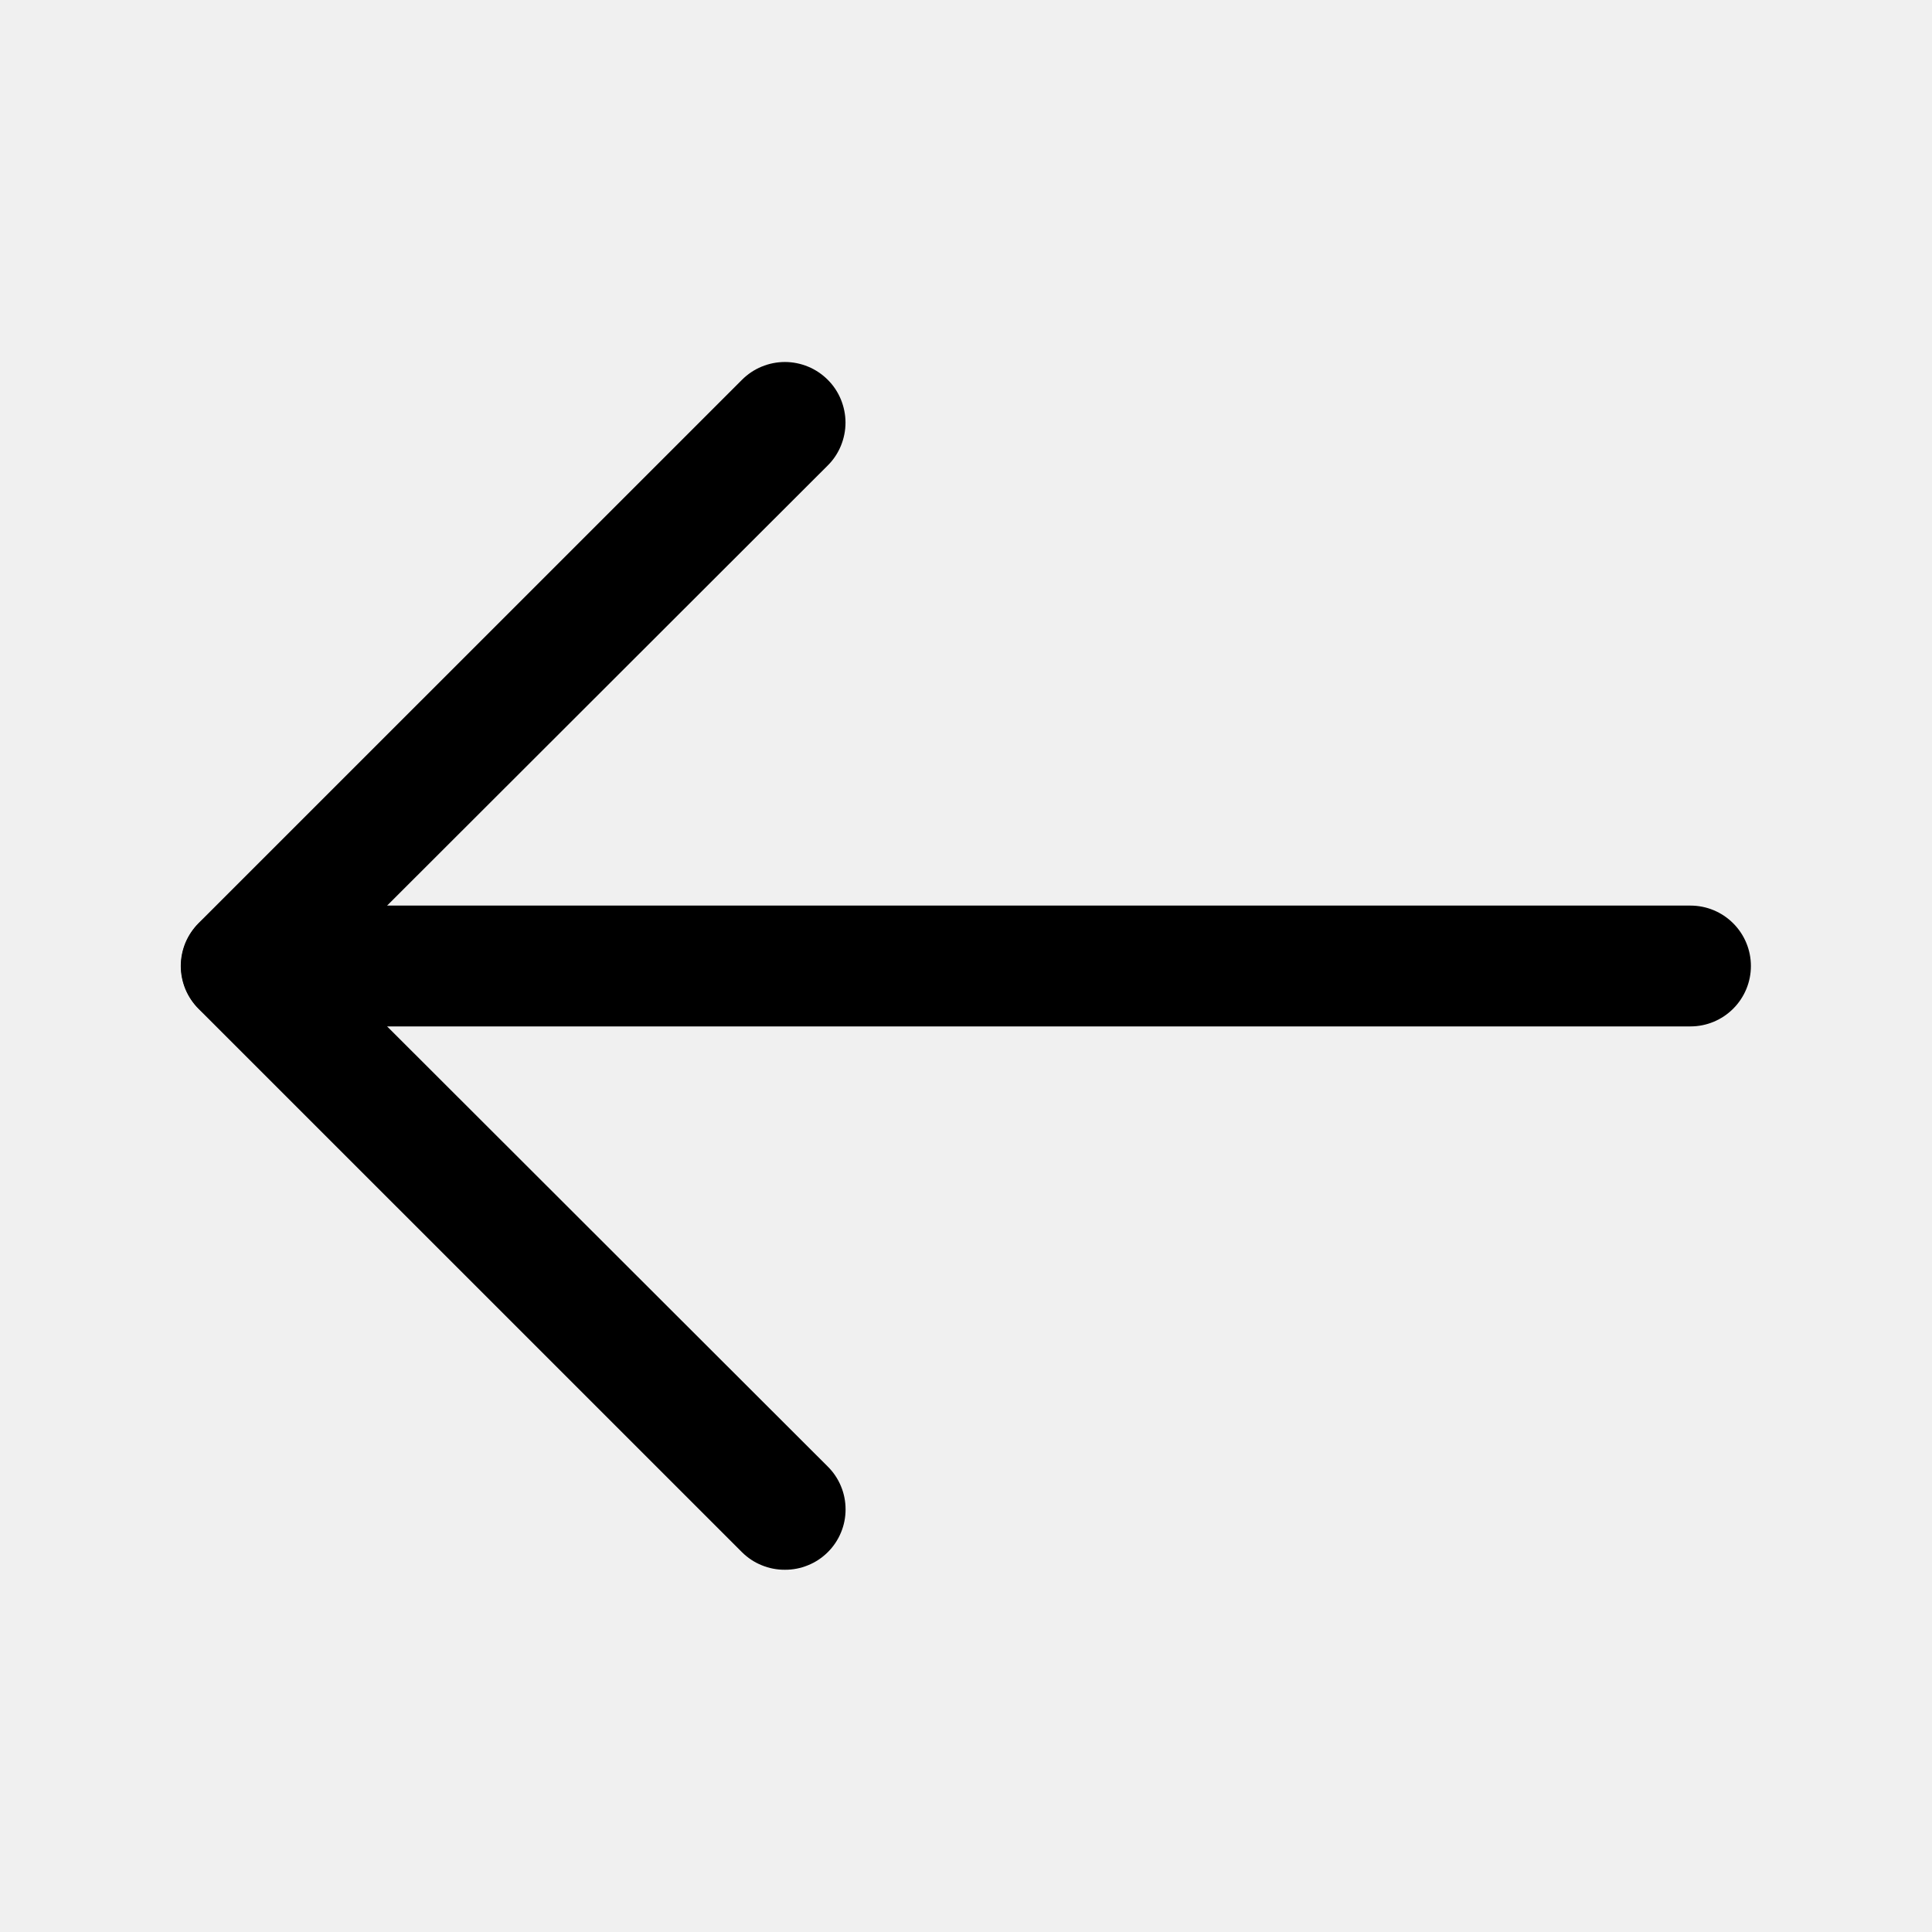
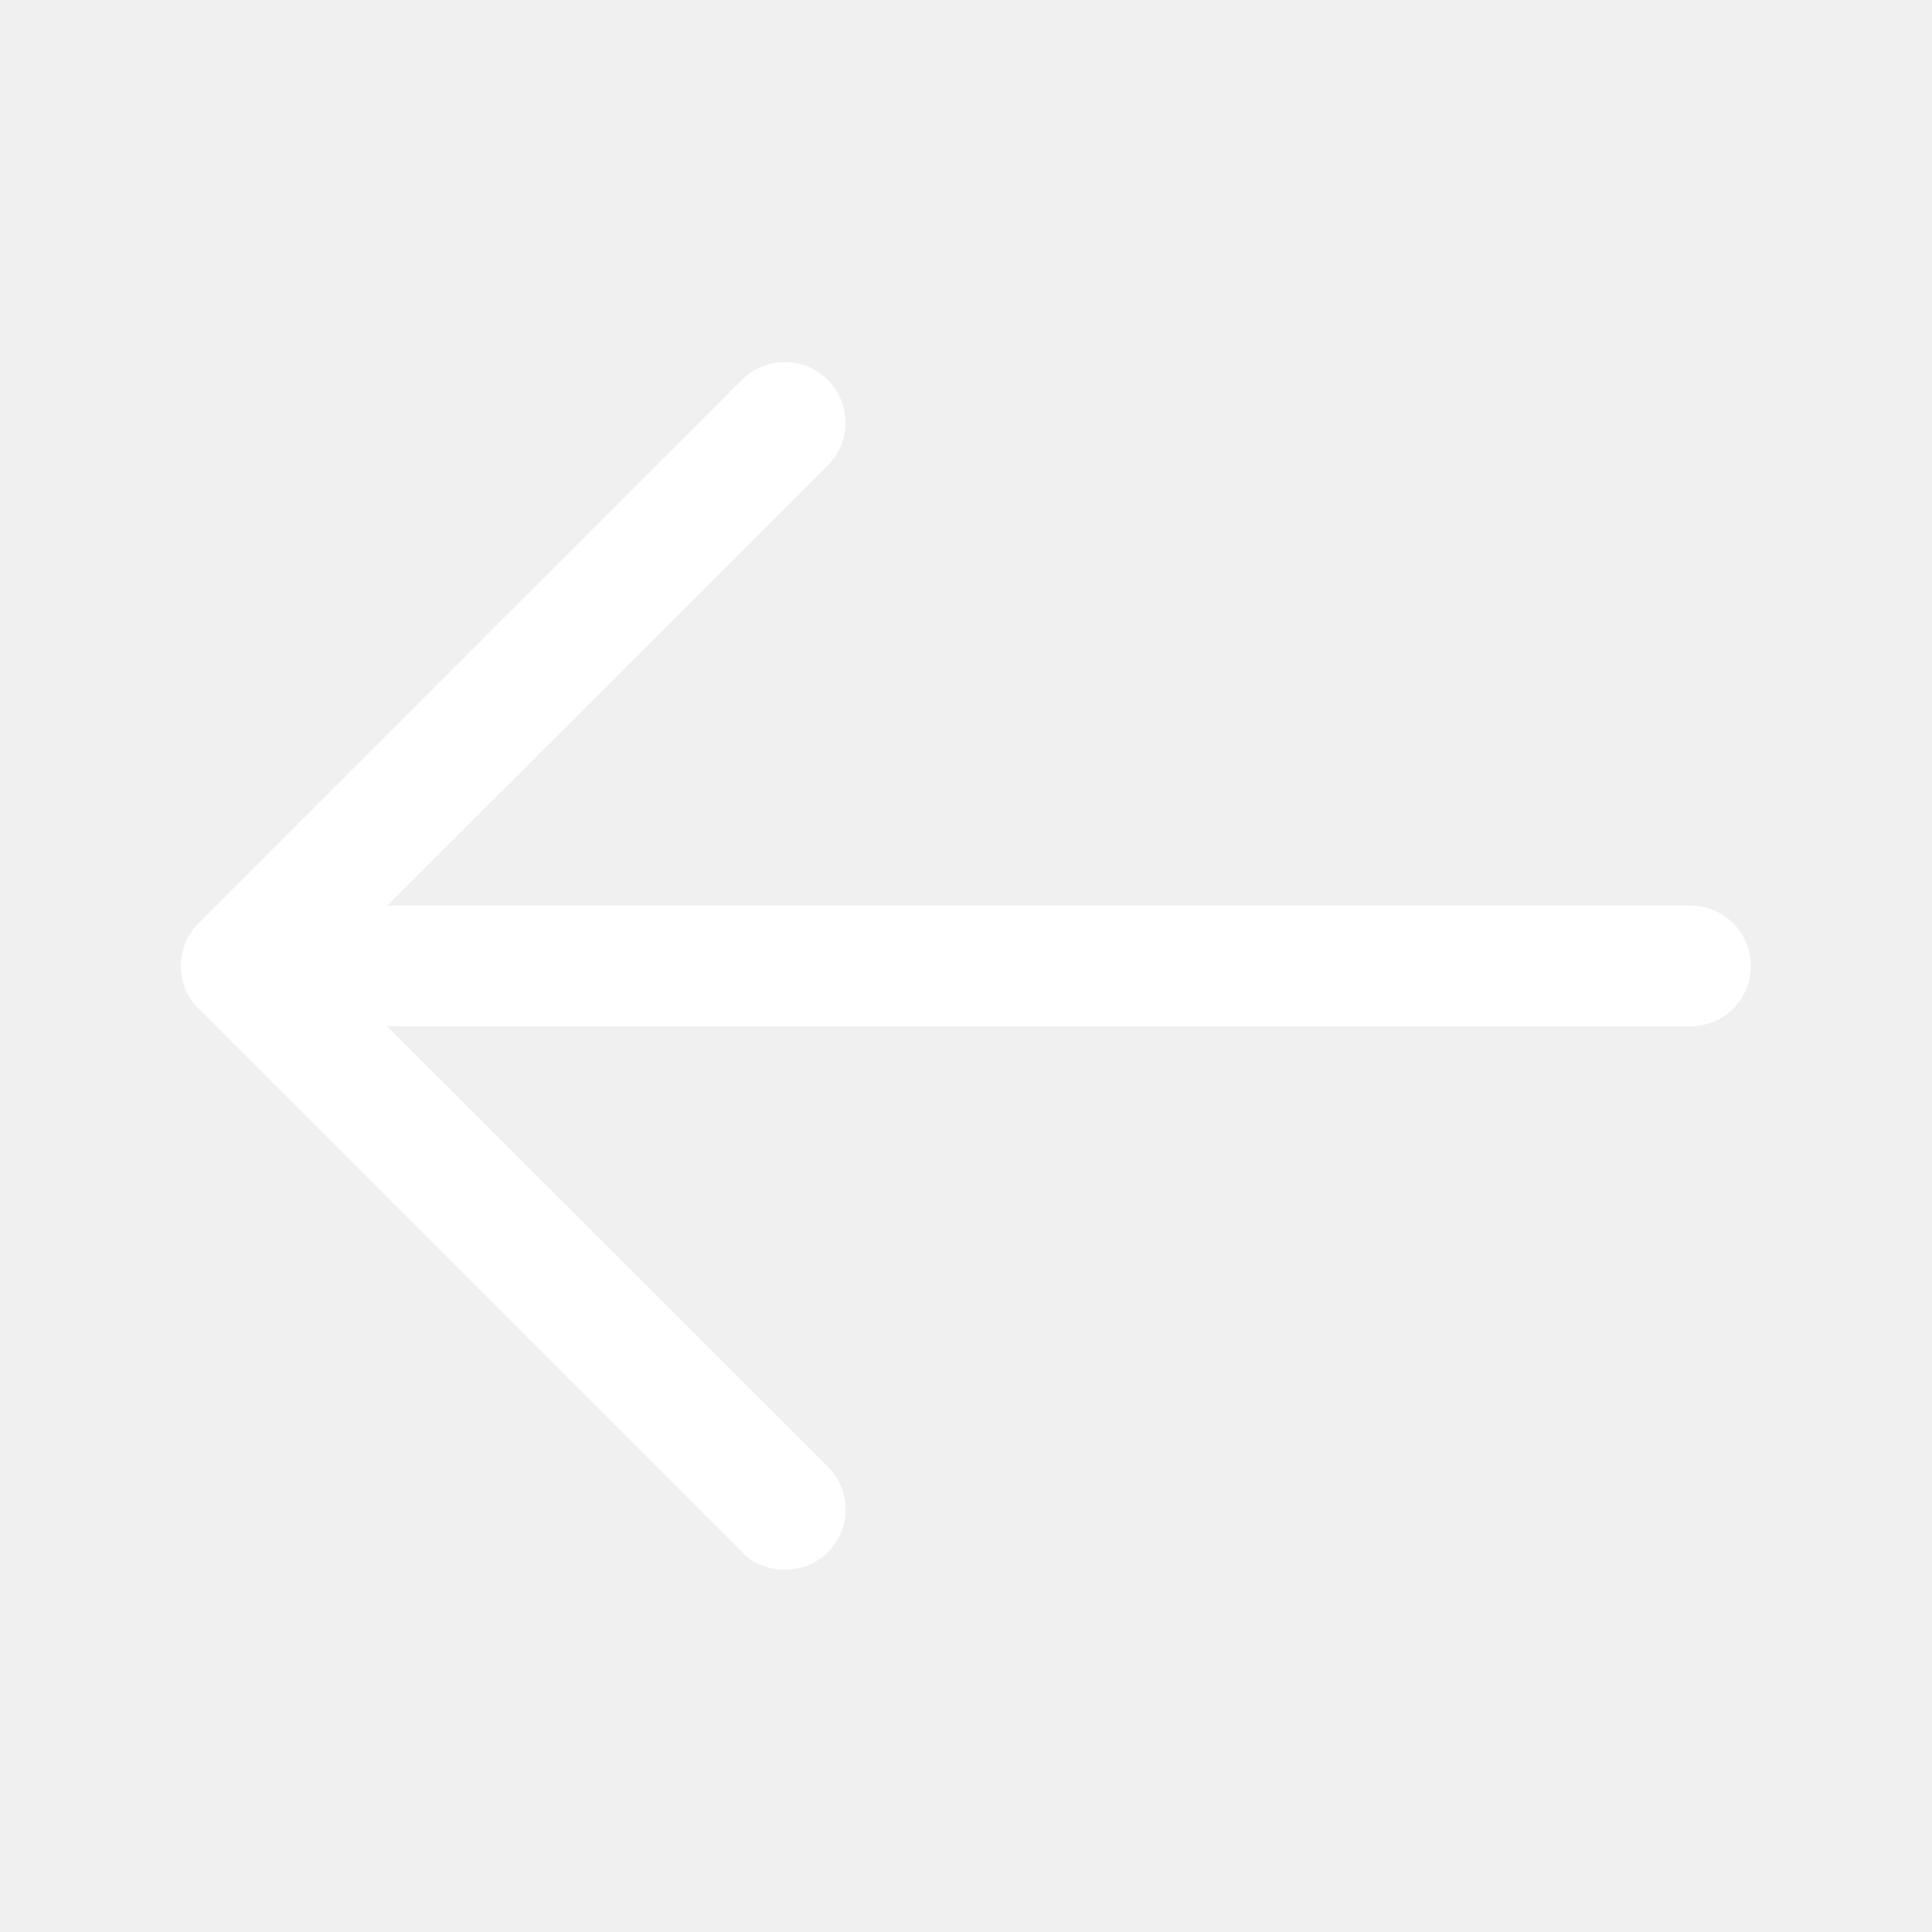
- <svg xmlns="http://www.w3.org/2000/svg" width="30" height="30" viewBox="0 0 30 30" fill="none">
-   <g clip-path="url(#clip0_313_607)">
-     <path d="M12.188 24.375C12.064 24.376 11.942 24.352 11.828 24.305C11.713 24.259 11.61 24.19 11.522 24.103L3.084 15.666C2.997 15.579 2.927 15.475 2.879 15.361C2.832 15.246 2.807 15.124 2.807 15C2.807 14.876 2.832 14.754 2.879 14.639C2.927 14.525 2.997 14.422 3.084 14.334L11.522 5.897C11.609 5.81 11.713 5.74 11.827 5.693C11.941 5.646 12.064 5.621 12.188 5.621C12.311 5.621 12.434 5.646 12.548 5.693C12.662 5.74 12.766 5.81 12.853 5.897C12.941 5.984 13.01 6.088 13.057 6.202C13.104 6.317 13.129 6.439 13.129 6.563C13.129 6.686 13.104 6.809 13.057 6.923C13.01 7.037 12.941 7.141 12.853 7.228L5.072 15L12.853 22.772C12.941 22.859 13.011 22.963 13.058 23.077C13.106 23.191 13.13 23.314 13.13 23.438C13.13 23.561 13.106 23.684 13.058 23.798C13.011 23.912 12.941 24.016 12.853 24.103C12.765 24.19 12.662 24.259 12.547 24.305C12.433 24.352 12.311 24.376 12.188 24.375Z" fill="black" />
-     <path d="M26.25 15.938H3.75C3.501 15.938 3.263 15.839 3.087 15.663C2.911 15.487 2.812 15.249 2.812 15C2.812 14.751 2.911 14.513 3.087 14.337C3.263 14.161 3.501 14.062 3.75 14.062H26.25C26.499 14.062 26.737 14.161 26.913 14.337C27.089 14.513 27.188 14.751 27.188 15C27.188 15.249 27.089 15.487 26.913 15.663C26.737 15.839 26.499 15.938 26.25 15.938Z" fill="black" />
+ <svg xmlns="http://www.w3.org/2000/svg" width="28" height="28" viewBox="0 0 28 28" fill="none">
+   <g clip-path="url(#clip0_1111_6984)">
+     <path d="M11.375 22.75C11.26 22.751 11.146 22.729 11.039 22.685C10.932 22.642 10.835 22.578 10.754 22.496L2.879 14.621C2.797 14.54 2.732 14.443 2.687 14.337C2.643 14.23 2.62 14.116 2.62 14C2.62 13.885 2.643 13.77 2.687 13.664C2.732 13.557 2.797 13.46 2.879 13.379L10.754 5.504C10.835 5.422 10.932 5.358 11.039 5.313C11.145 5.269 11.26 5.247 11.375 5.247C11.49 5.247 11.605 5.269 11.711 5.313C11.818 5.358 11.915 5.422 11.996 5.504C12.078 5.585 12.143 5.682 12.187 5.789C12.231 5.896 12.254 6.01 12.254 6.125C12.254 6.241 12.231 6.355 12.187 6.461C12.143 6.568 12.078 6.665 11.996 6.746L4.734 14L11.996 21.254C12.078 21.335 12.143 21.432 12.188 21.539C12.232 21.645 12.255 21.76 12.255 21.875C12.255 21.991 12.232 22.105 12.188 22.212C12.143 22.318 12.078 22.415 11.996 22.496C11.914 22.578 11.818 22.642 11.711 22.685C11.604 22.729 11.49 22.751 11.375 22.75Z" fill="white" />
+     <path d="M24.5 14.875H3.5C3.268 14.875 3.045 14.783 2.881 14.619C2.717 14.455 2.625 14.232 2.625 14C2.625 13.768 2.717 13.545 2.881 13.381C3.045 13.217 3.268 13.125 3.5 13.125H24.5C24.732 13.125 24.955 13.217 25.119 13.381C25.283 13.545 25.375 13.768 25.375 14C25.375 14.232 25.283 14.455 25.119 14.619C24.955 14.783 24.732 14.875 24.5 14.875Z" fill="white" />
  </g>
  <defs>
-     <clipPath id="clip0_313_607">
-       <rect width="30" height="30" fill="white" />
+     <clipPath id="clip0_1111_6984">
+       <rect width="28" height="28" fill="white" />
    </clipPath>
  </defs>
</svg>
